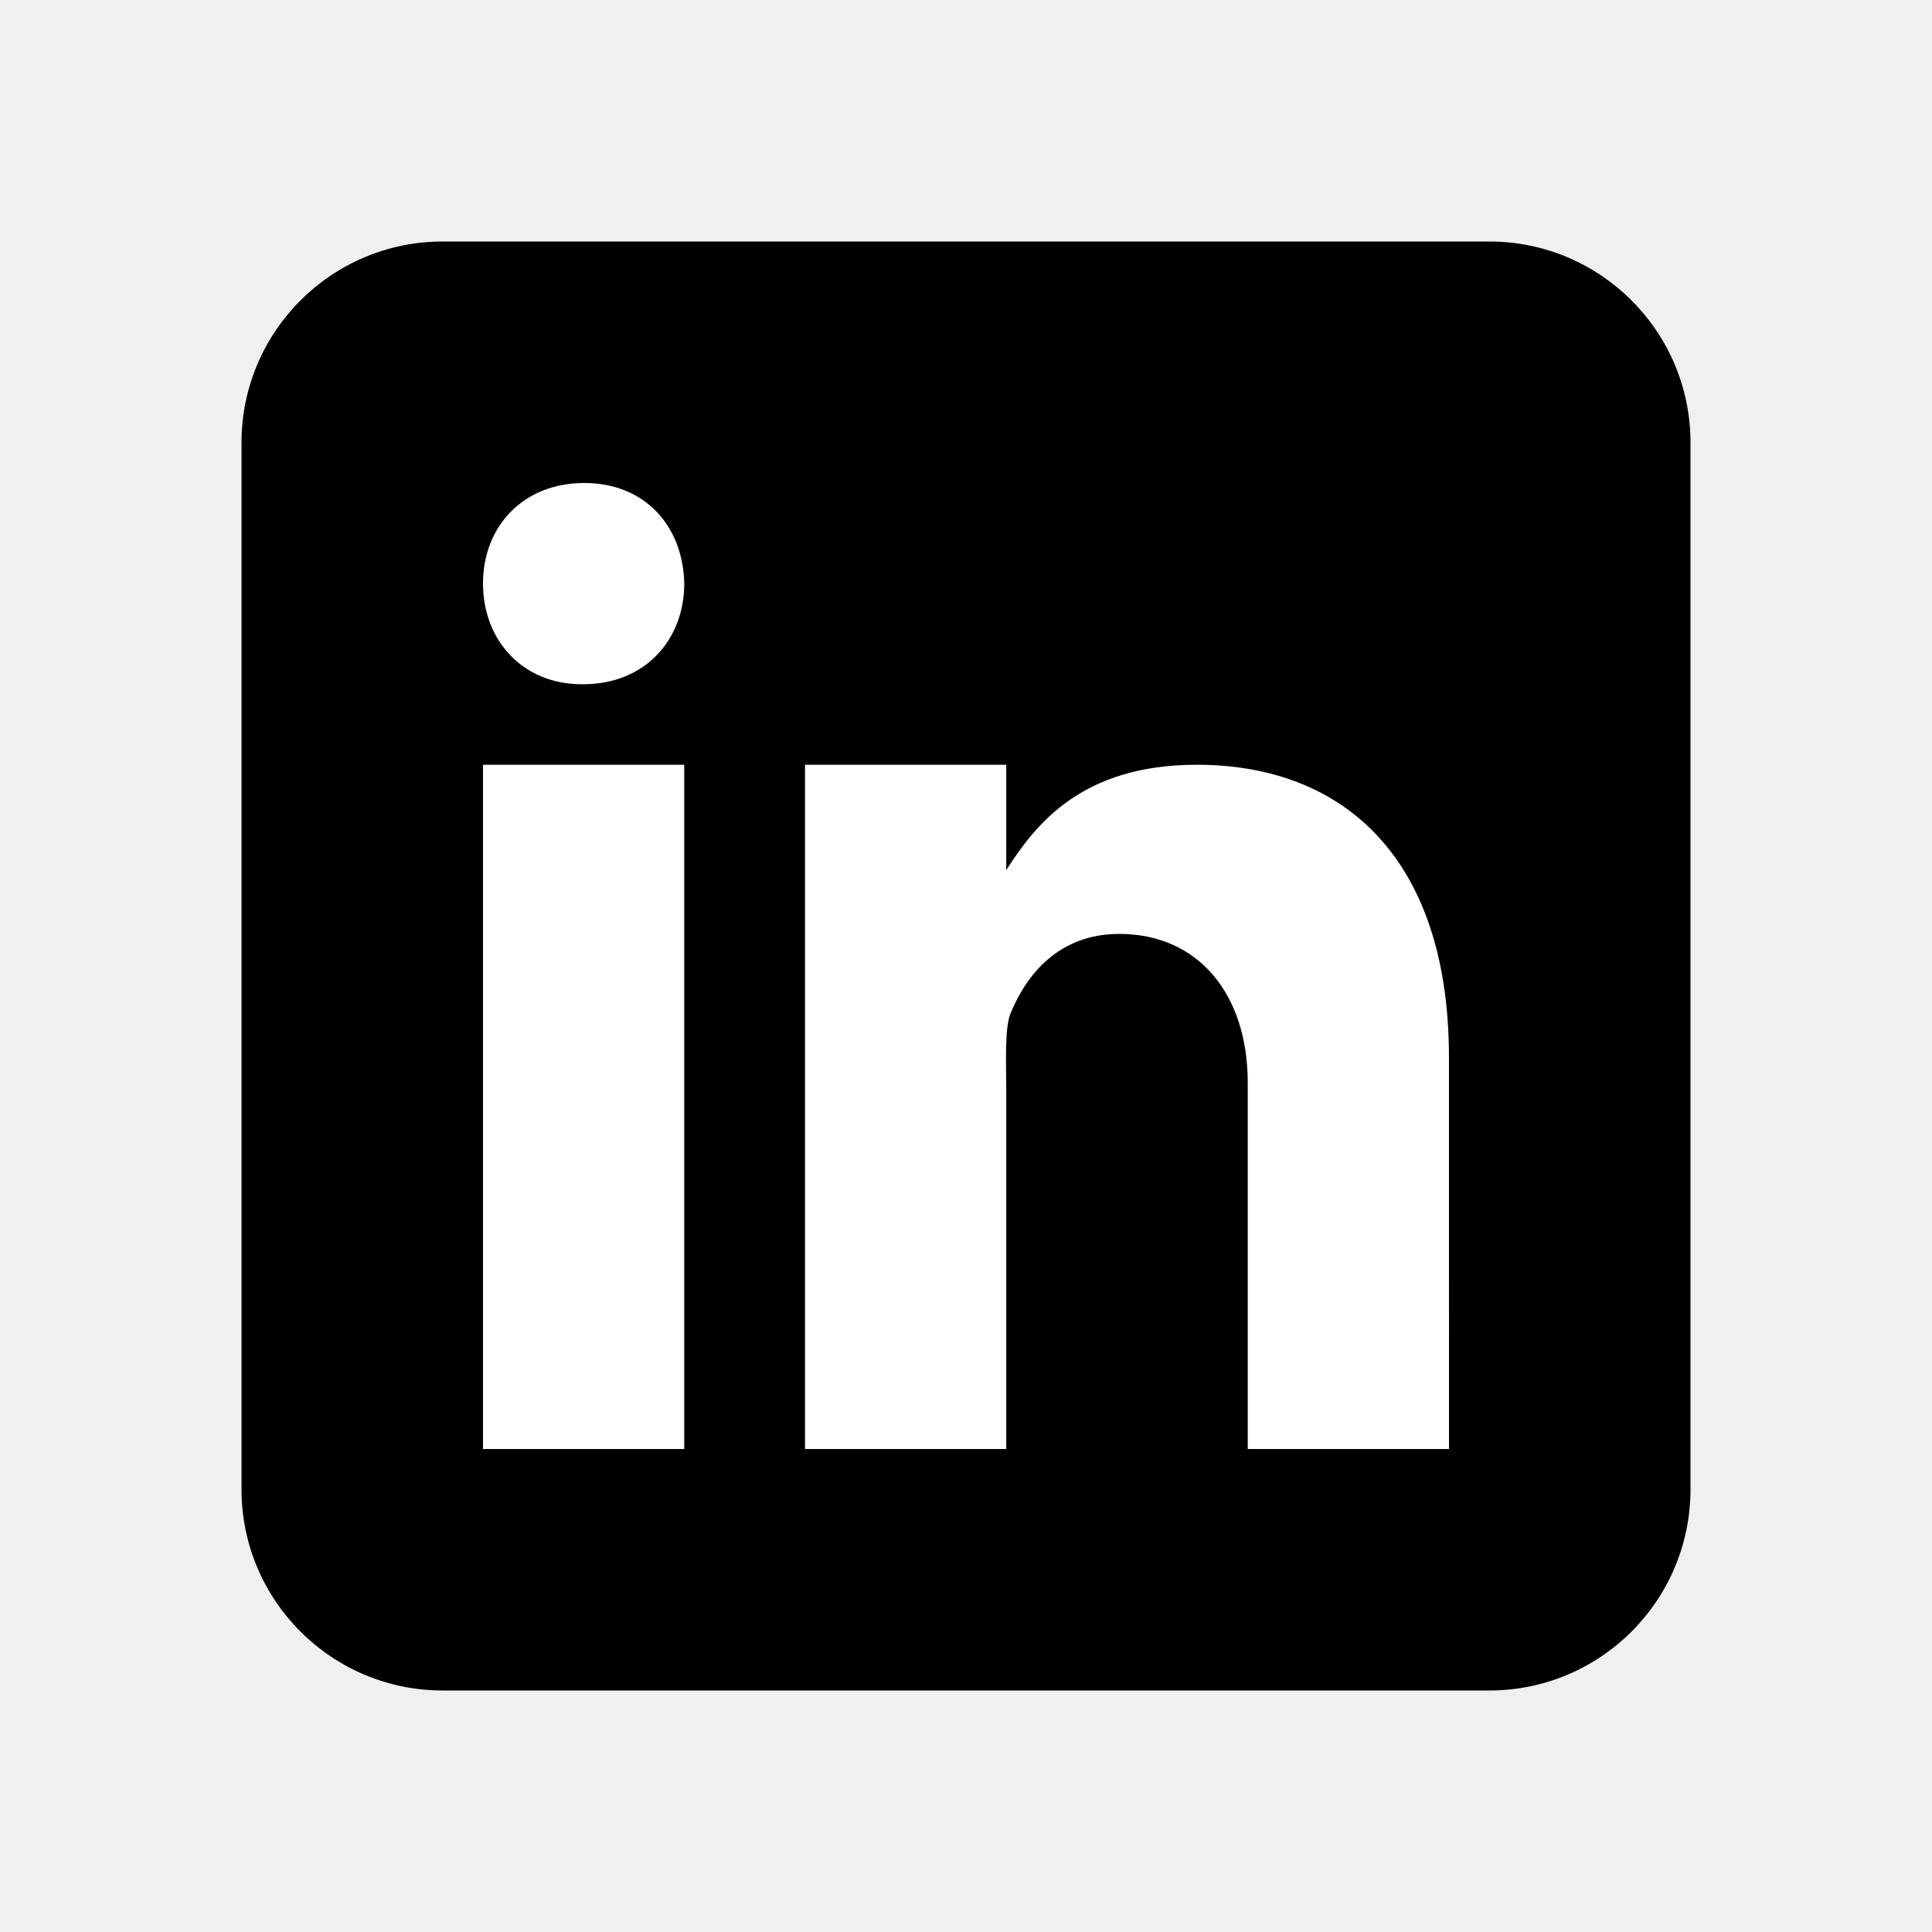
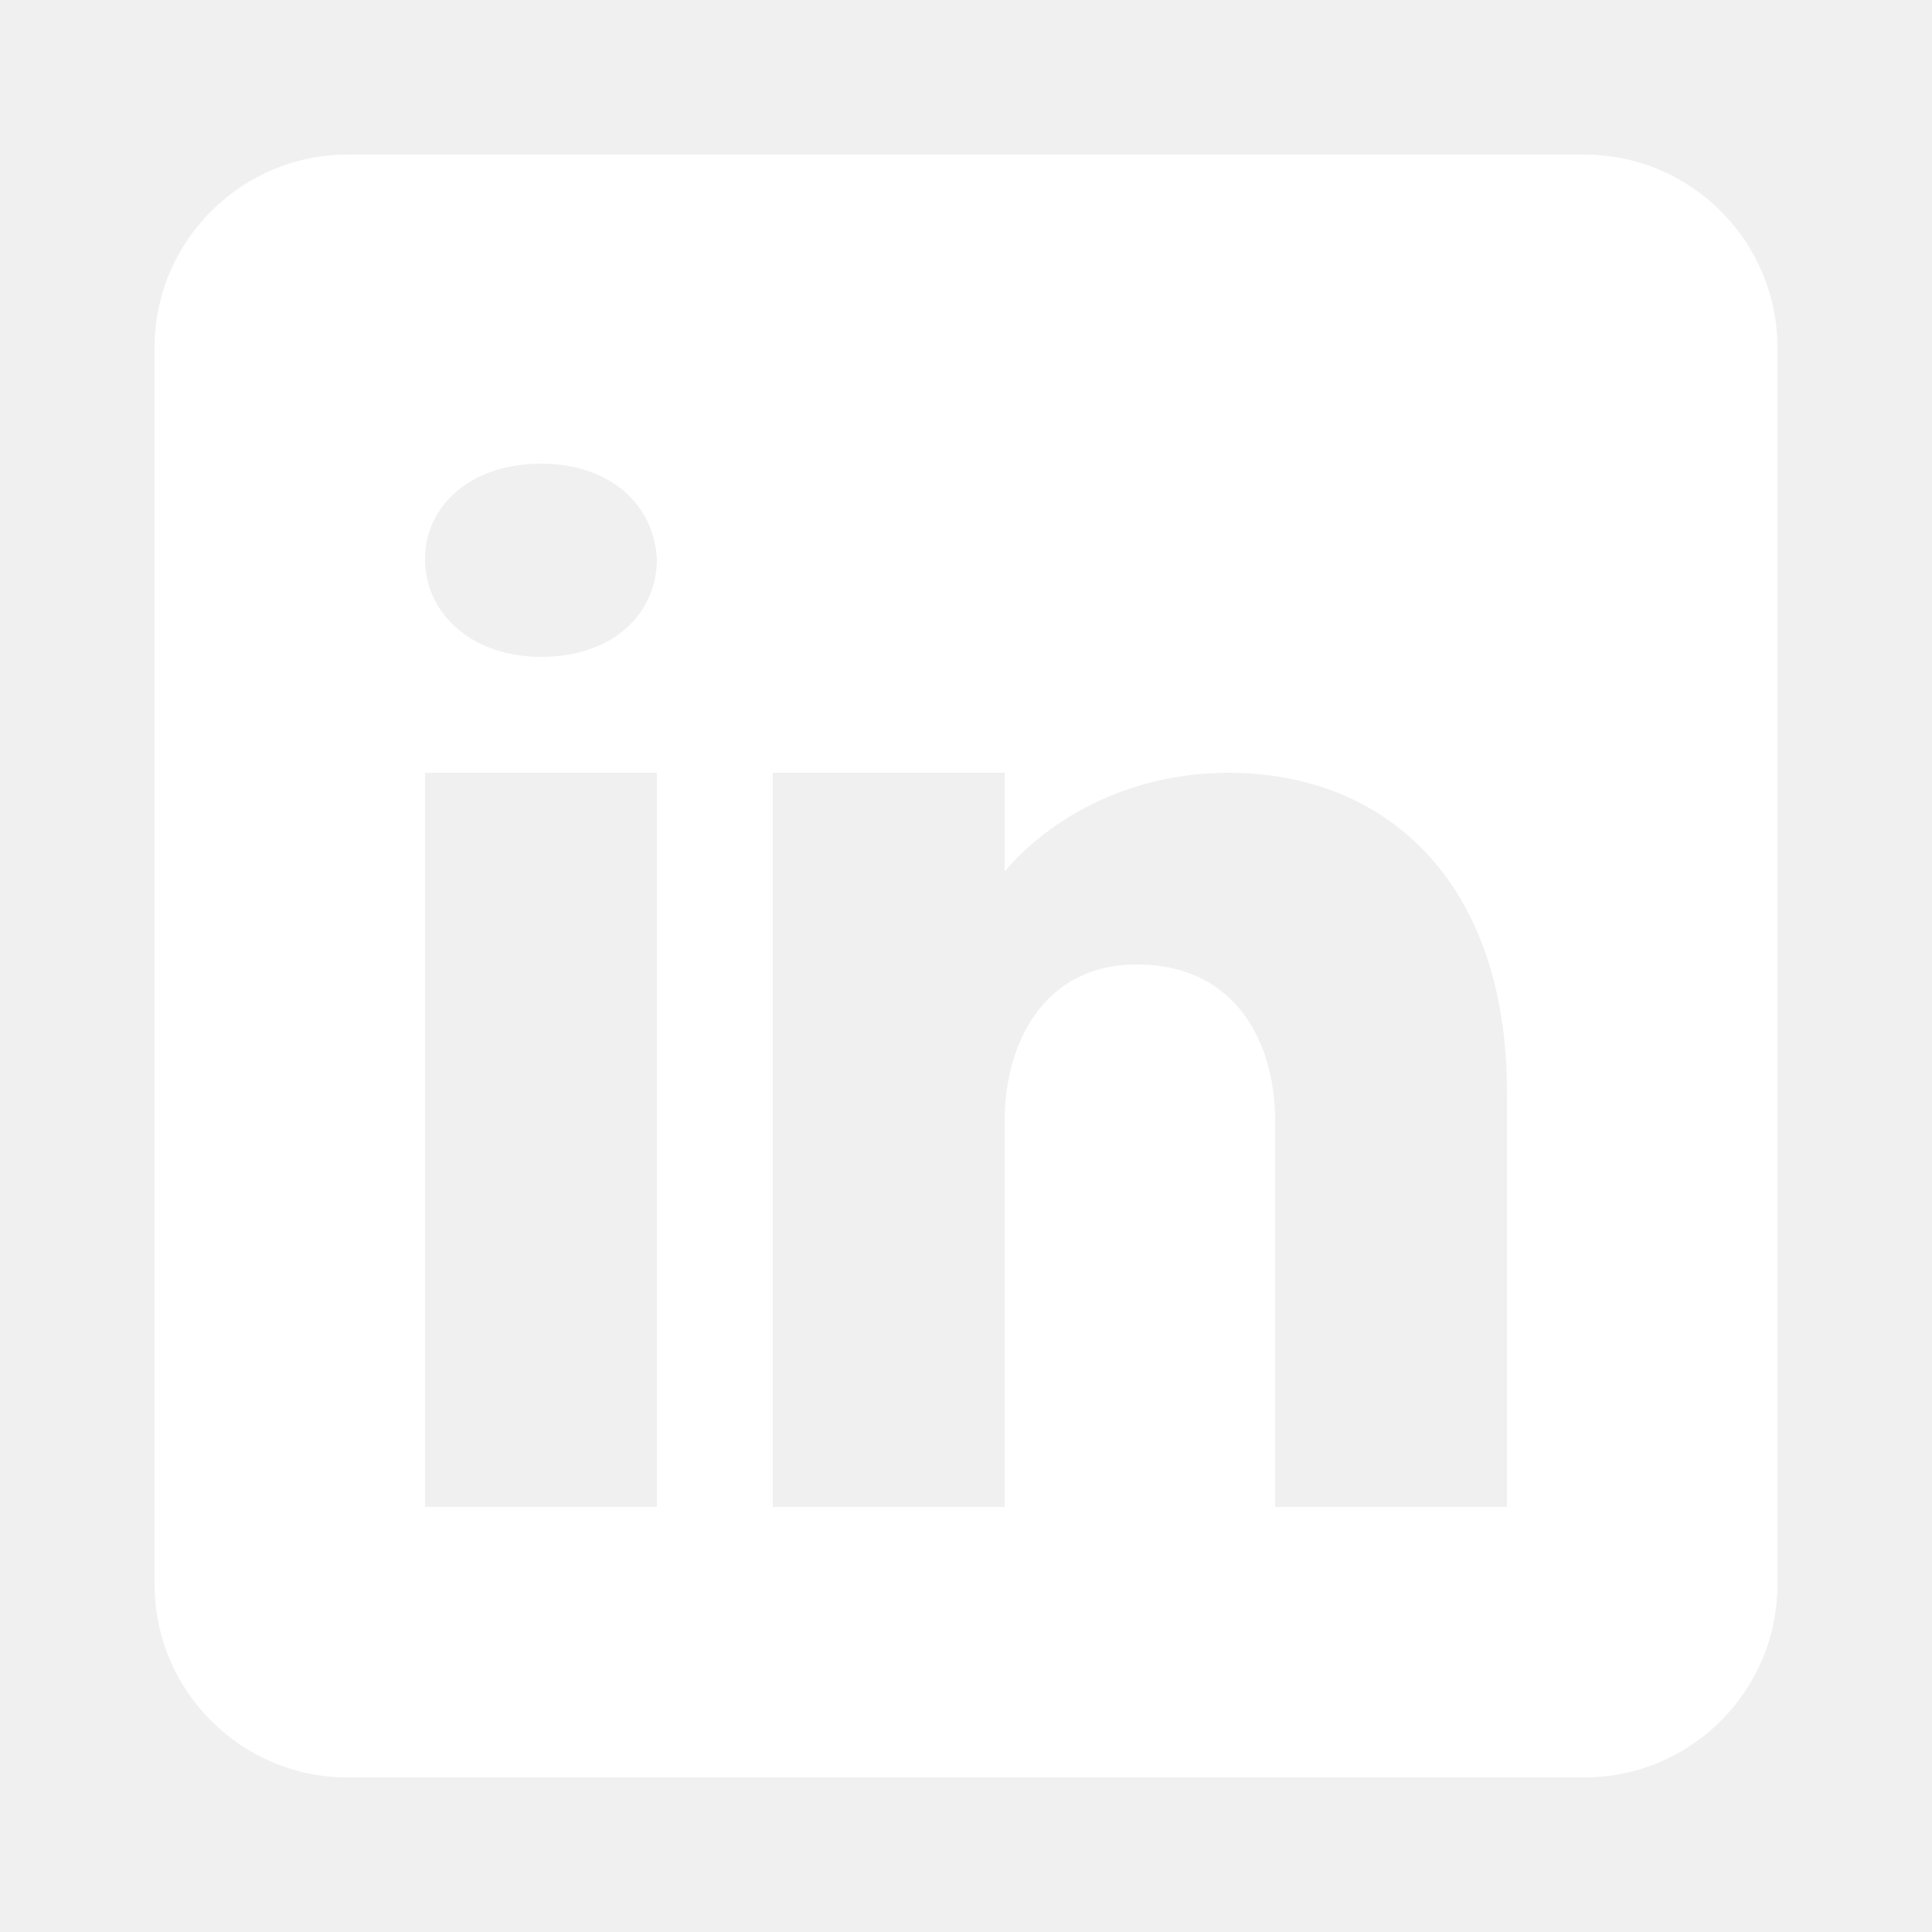
- <svg xmlns="http://www.w3.org/2000/svg" viewBox="0,0,256,256" width="48px" height="48px">
-   <g fill="none" fill-rule="nonzero" stroke="none" stroke-width="1" stroke-linecap="butt" stroke-linejoin="miter" stroke-miterlimit="10" stroke-dasharray="" stroke-dashoffset="0" font-family="none" font-weight="none" font-size="none" text-anchor="none" style="mix-blend-mode: normal">
-     <g transform="scale(5.33333,5.33333)">
-       <path d="M42,37c0,2.762 -2.238,5 -5,5h-26c-2.761,0 -5,-2.238 -5,-5v-26c0,-2.762 2.239,-5 5,-5h26c2.762,0 5,2.238 5,5z" fill="#000000" />
-       <path d="M12,19h5v17h-5zM14.485,17h-0.028c-1.492,0 -2.457,-1.112 -2.457,-2.501c0,-1.419 0.995,-2.499 2.514,-2.499c1.521,0 2.458,1.08 2.486,2.499c0,1.388 -0.965,2.501 -2.515,2.501zM36,36h-5v-9.099c0,-2.198 -1.225,-3.698 -3.192,-3.698c-1.501,0 -2.313,1.012 -2.707,1.99c-0.144,0.35 -0.101,1.318 -0.101,1.807v9h-5v-17h5v2.616c0.721,-1.116 1.85,-2.616 4.738,-2.616c3.578,0 6.261,2.25 6.261,7.274l0.001,9.726z" fill="#ffffff" />
+ <svg xmlns="http://www.w3.org/2000/svg" x="0px" y="0px" width="100" height="100" viewBox="0,0,256,256" style="fill:#000000;">
+   <g fill="#ffffff" fill-rule="nonzero" stroke="none" stroke-width="1" stroke-linecap="butt" stroke-linejoin="miter" stroke-miterlimit="10" stroke-dasharray="" stroke-dashoffset="0" font-family="none" font-weight="none" font-size="none" text-anchor="none" style="mix-blend-mode: normal">
+     <g transform="scale(5.12,5.12)">
+       <path d="M41,4h-32c-2.76,0 -5,2.24 -5,5v32c0,2.76 2.24,5 5,5h32c2.76,0 5,-2.24 5,-5v-32c0,-2.76 -2.24,-5 -5,-5zM17,20v19h-6v-19zM11,14.47c0,-1.4 1.2,-2.47 3,-2.47c1.8,0 2.93,1.07 3,2.47c0,1.4 -1.12,2.53 -3,2.53c-1.8,0 -3,-1.13 -3,-2.53zM39,39h-6c0,0 0,-9.26 0,-10c0,-2 -1,-4 -3.5,-4.04h-0.08c-2.42,0 -3.42,2.06 -3.42,4.04c0,0.91 0,10 0,10h-6v-19h6v2.56c0,0 1.93,-2.56 5.81,-2.56c3.97,0 7.19,2.73 7.19,8.26z" />
    </g>
  </g>
</svg>
